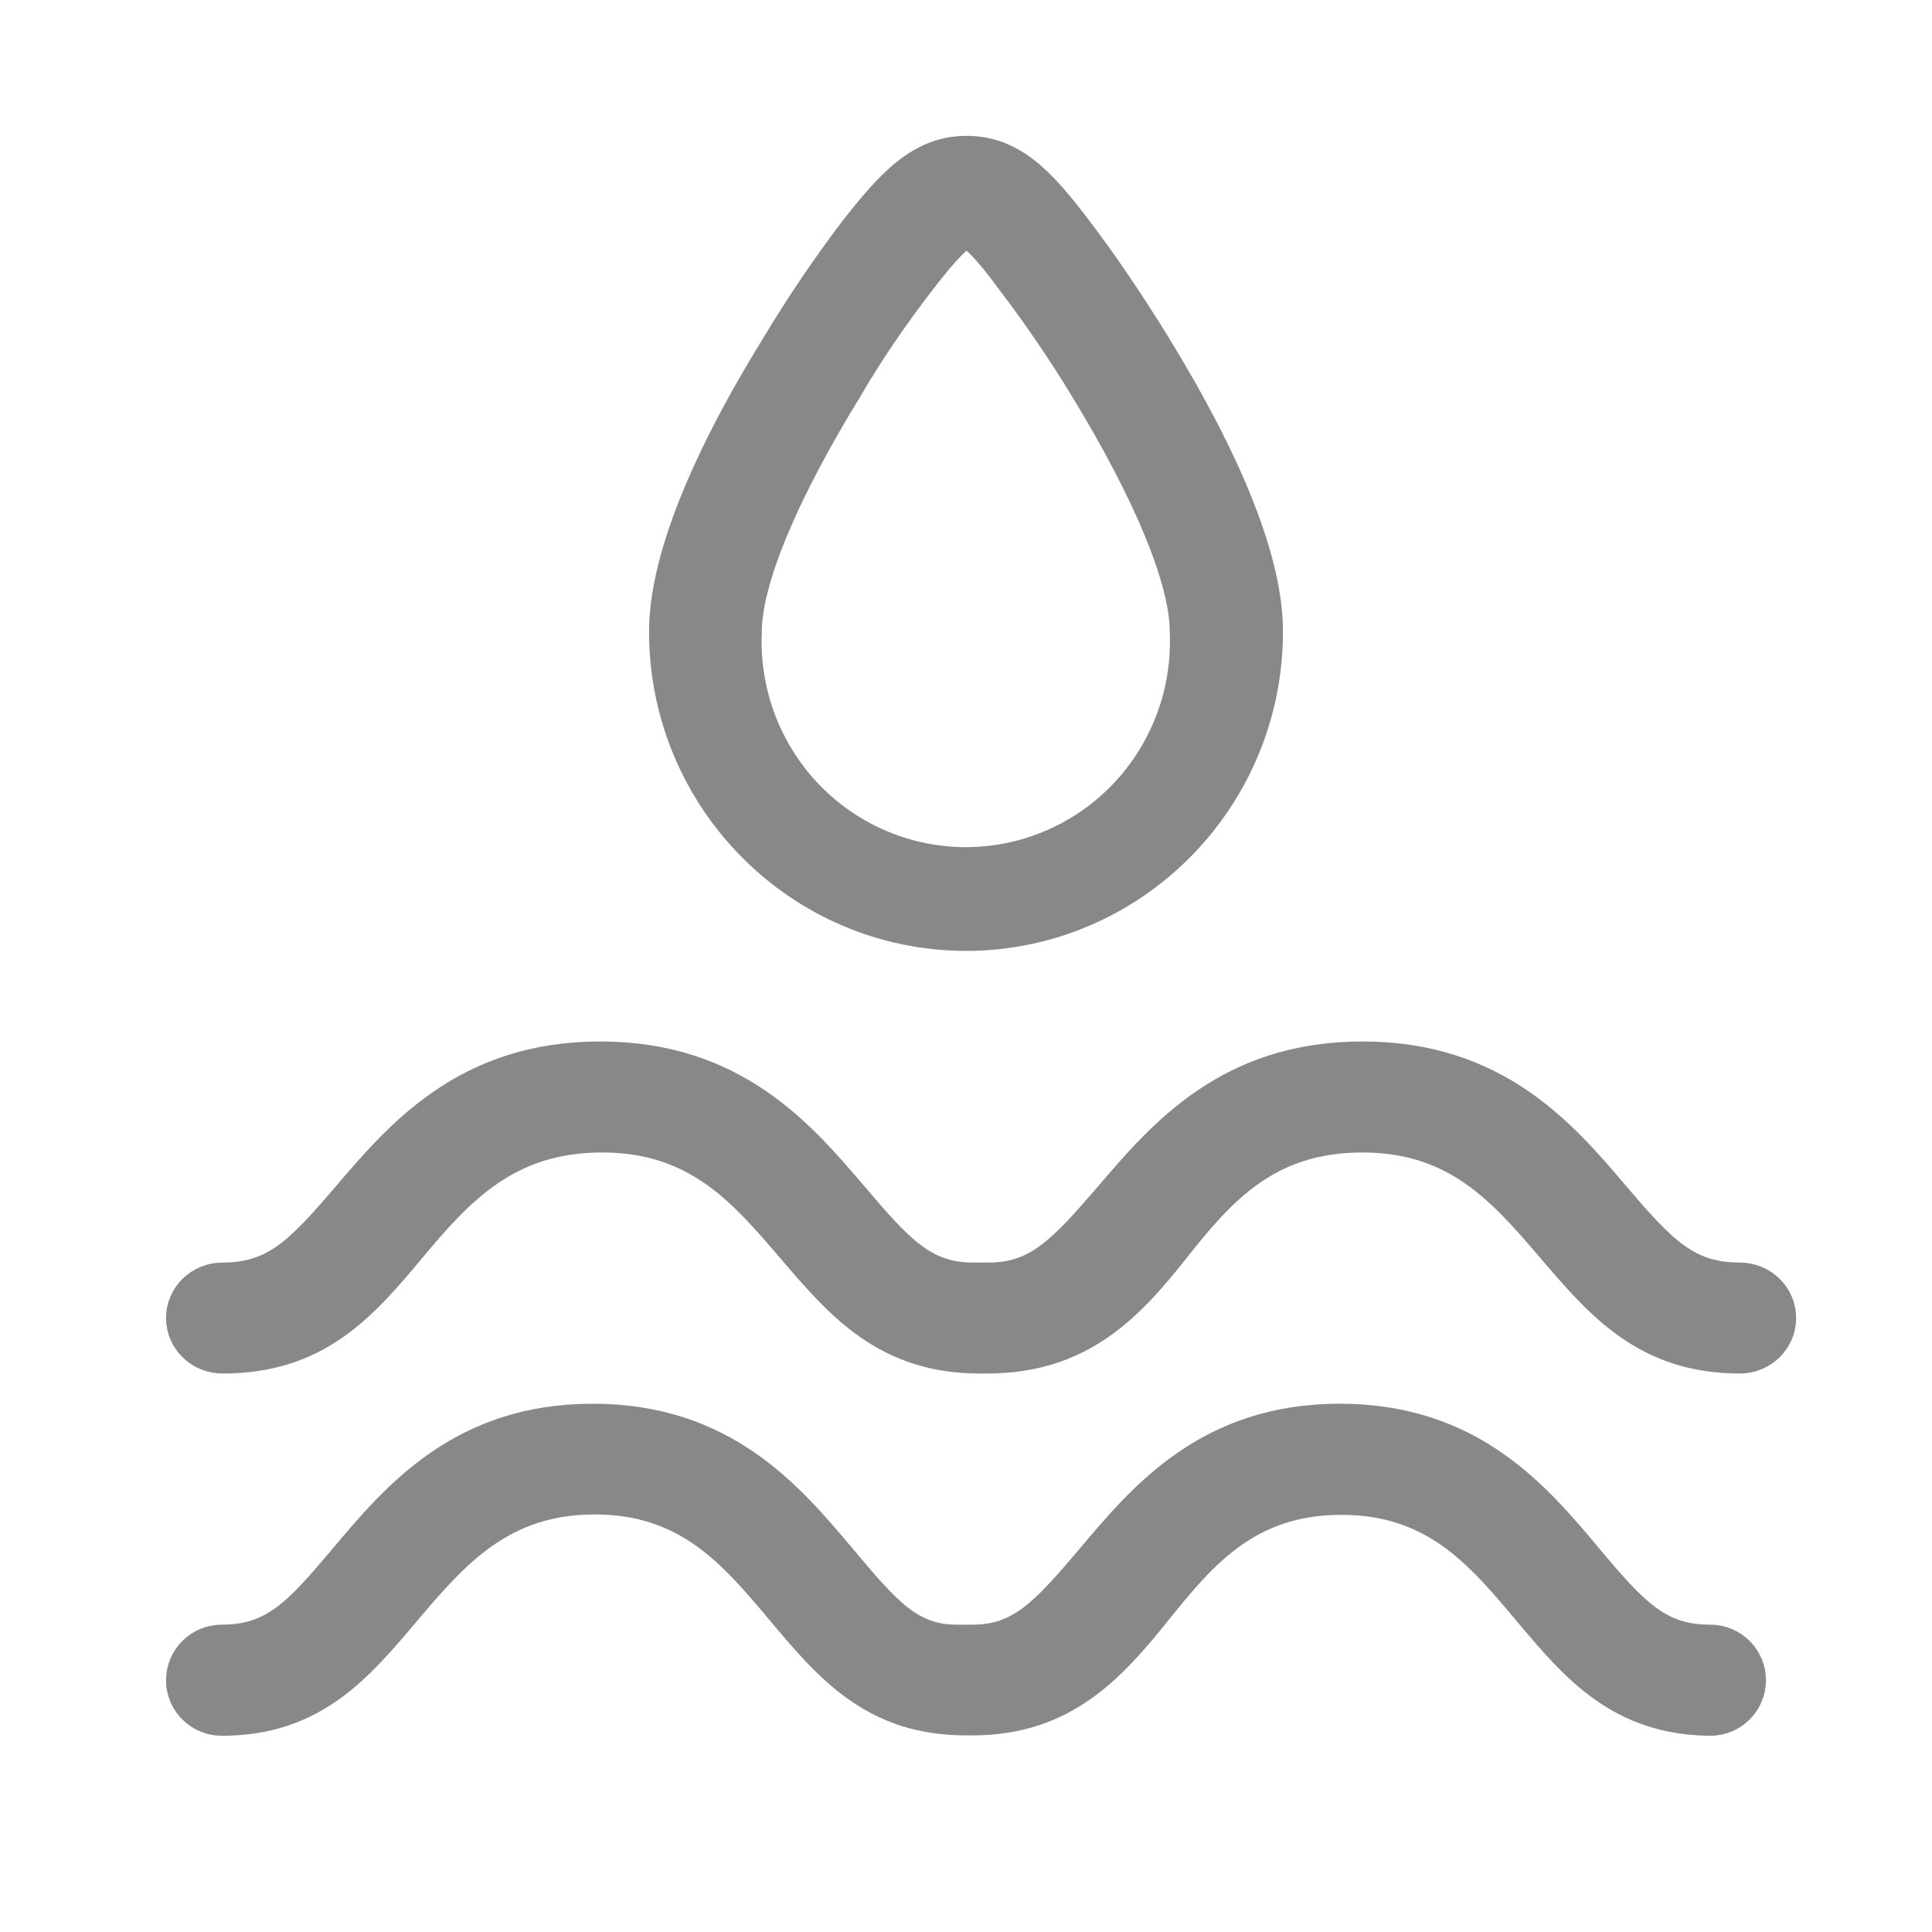
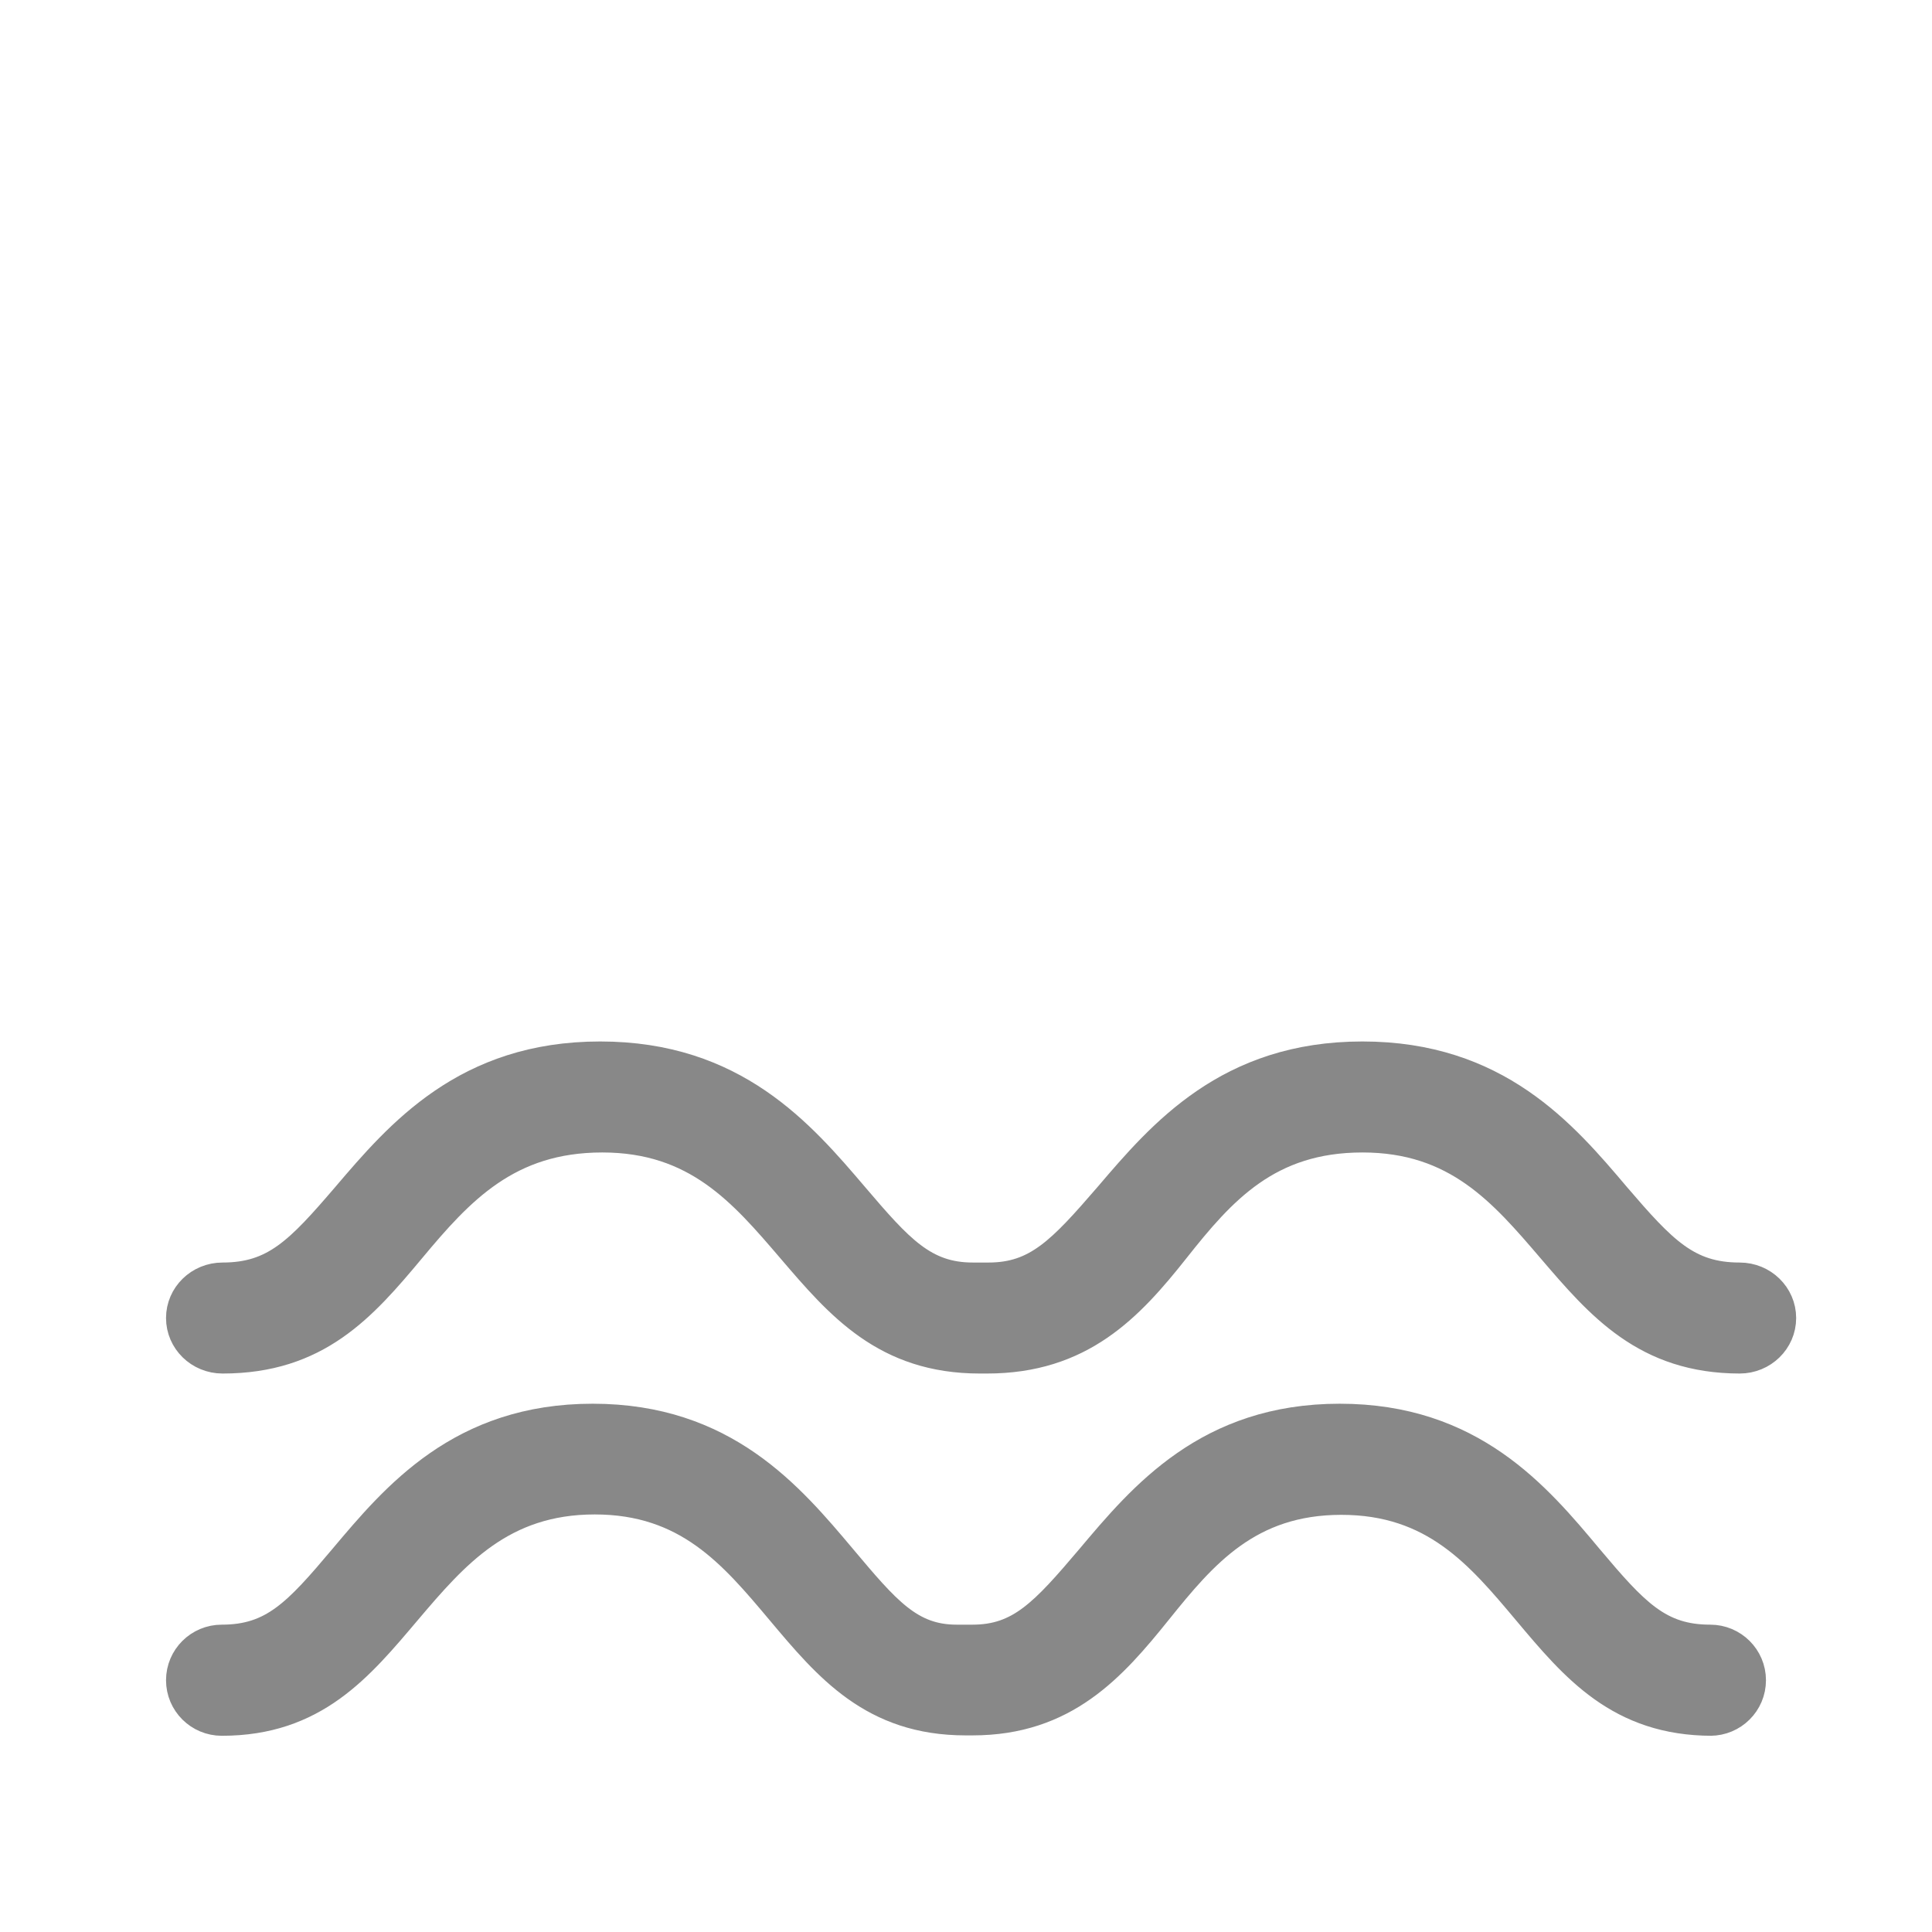
<svg xmlns="http://www.w3.org/2000/svg" width="22" height="auto" viewBox="0 0 64 64" version="1.1" fill="#888888">
  <g id="Artboard" stroke="#888888" stroke-width="1" fill="none" fill-rule="evenodd">
    <g id="13" transform="translate(6, 5)" fill="#888888" fill-rule="nonzero">
      <path d="M51.642,40 C48.528,40 47.02,38.233 45.415,36.359 C43.81,34.485 42.274,32.677 39.133,32.677 C35.992,32.677 34.455,34.418 32.919,36.359 C31.383,38.3 29.792,40 26.692,40 L26.459,40 C23.345,40 21.836,38.233 20.232,36.359 C18.627,34.485 17.091,32.677 13.95,32.677 C10.808,32.677 9.217,34.418 7.599,36.359 C5.98,38.3 4.485,40 1.372,40 C0.614,40 0,39.401 0,38.661 C0,37.922 0.614,37.323 1.372,37.323 C3.114,37.323 3.937,36.452 5.487,34.645 C7.256,32.57 9.451,30 13.881,30 C18.311,30 20.506,32.57 22.275,34.645 C23.77,36.399 24.593,37.323 26.226,37.323 L26.555,37.323 L26.747,37.323 C28.365,37.323 29.188,36.439 30.738,34.645 C32.508,32.57 34.702,30 39.133,30 C43.563,30 45.758,32.57 47.513,34.645 C49.063,36.452 49.886,37.323 51.628,37.323 C52.386,37.323 53,37.922 53,38.661 C53,39.401 52.386,40 51.628,40 L51.642,40 Z" id="Path" />
      <path d="M50.72,52 C47.662,52 46.18,50.231 44.604,48.354 C43.028,46.477 41.519,44.681 38.434,44.681 C35.349,44.681 33.84,46.464 32.332,48.34 C30.823,50.217 29.26,51.987 26.216,51.987 L25.987,51.987 C22.928,51.987 21.447,50.217 19.87,48.34 C18.294,46.464 16.785,44.668 13.701,44.668 C10.616,44.668 9.053,46.464 7.463,48.34 C5.874,50.217 4.405,52 1.347,52 C0.603,52 0,51.4 0,50.66 C0,49.919 0.603,49.319 1.347,49.319 C3.058,49.319 3.866,48.448 5.389,46.638 C7.126,44.574 9.282,42 13.633,42 C17.984,42 20.14,44.574 21.878,46.638 C23.333,48.367 24.127,49.319 25.69,49.319 L25.69,49.319 L26.216,49.319 C27.805,49.319 28.613,48.434 30.136,46.638 C31.874,44.574 34.029,42 38.38,42 C42.732,42 44.887,44.574 46.611,46.638 C48.134,48.448 48.942,49.319 50.653,49.319 C51.397,49.319 52,49.919 52,50.66 C52,51.4 51.397,52 50.653,52 L50.72,52 Z" id="Path" />
-       <path d="M26.014,26 C20.489,26 16.008,21.495 16,15.933 C16,13.661 17.259,10.425 19.735,6.417 C20.527,5.1 21.39,3.826 22.32,2.603 C23.483,1.129 24.468,0 26.014,0 C27.56,0 28.517,1.074 29.68,2.603 C30.501,3.677 31.417,5.026 32.265,6.404 L32.265,6.404 C34.741,10.439 36,13.647 36,15.919 C36,21.476 31.533,25.985 26.014,26 L26.014,26 Z M26.014,2.754 C25.795,2.754 25.316,3.236 24.509,4.283 C23.702,5.329 22.84,6.555 22.088,7.85 C19.94,11.347 18.736,14.226 18.736,15.933 C18.62,18.619 19.977,21.152 22.271,22.53 C24.564,23.907 27.423,23.907 29.716,22.53 C32.009,21.152 33.366,18.619 33.25,15.933 C33.25,14.226 32.06,11.347 29.926,7.85 L29.926,7.85 C29.178,6.618 28.365,5.428 27.491,4.283 C26.725,3.236 26.246,2.754 26.014,2.754 Z" id="Shape" />
    </g>
  </g>
</svg>
